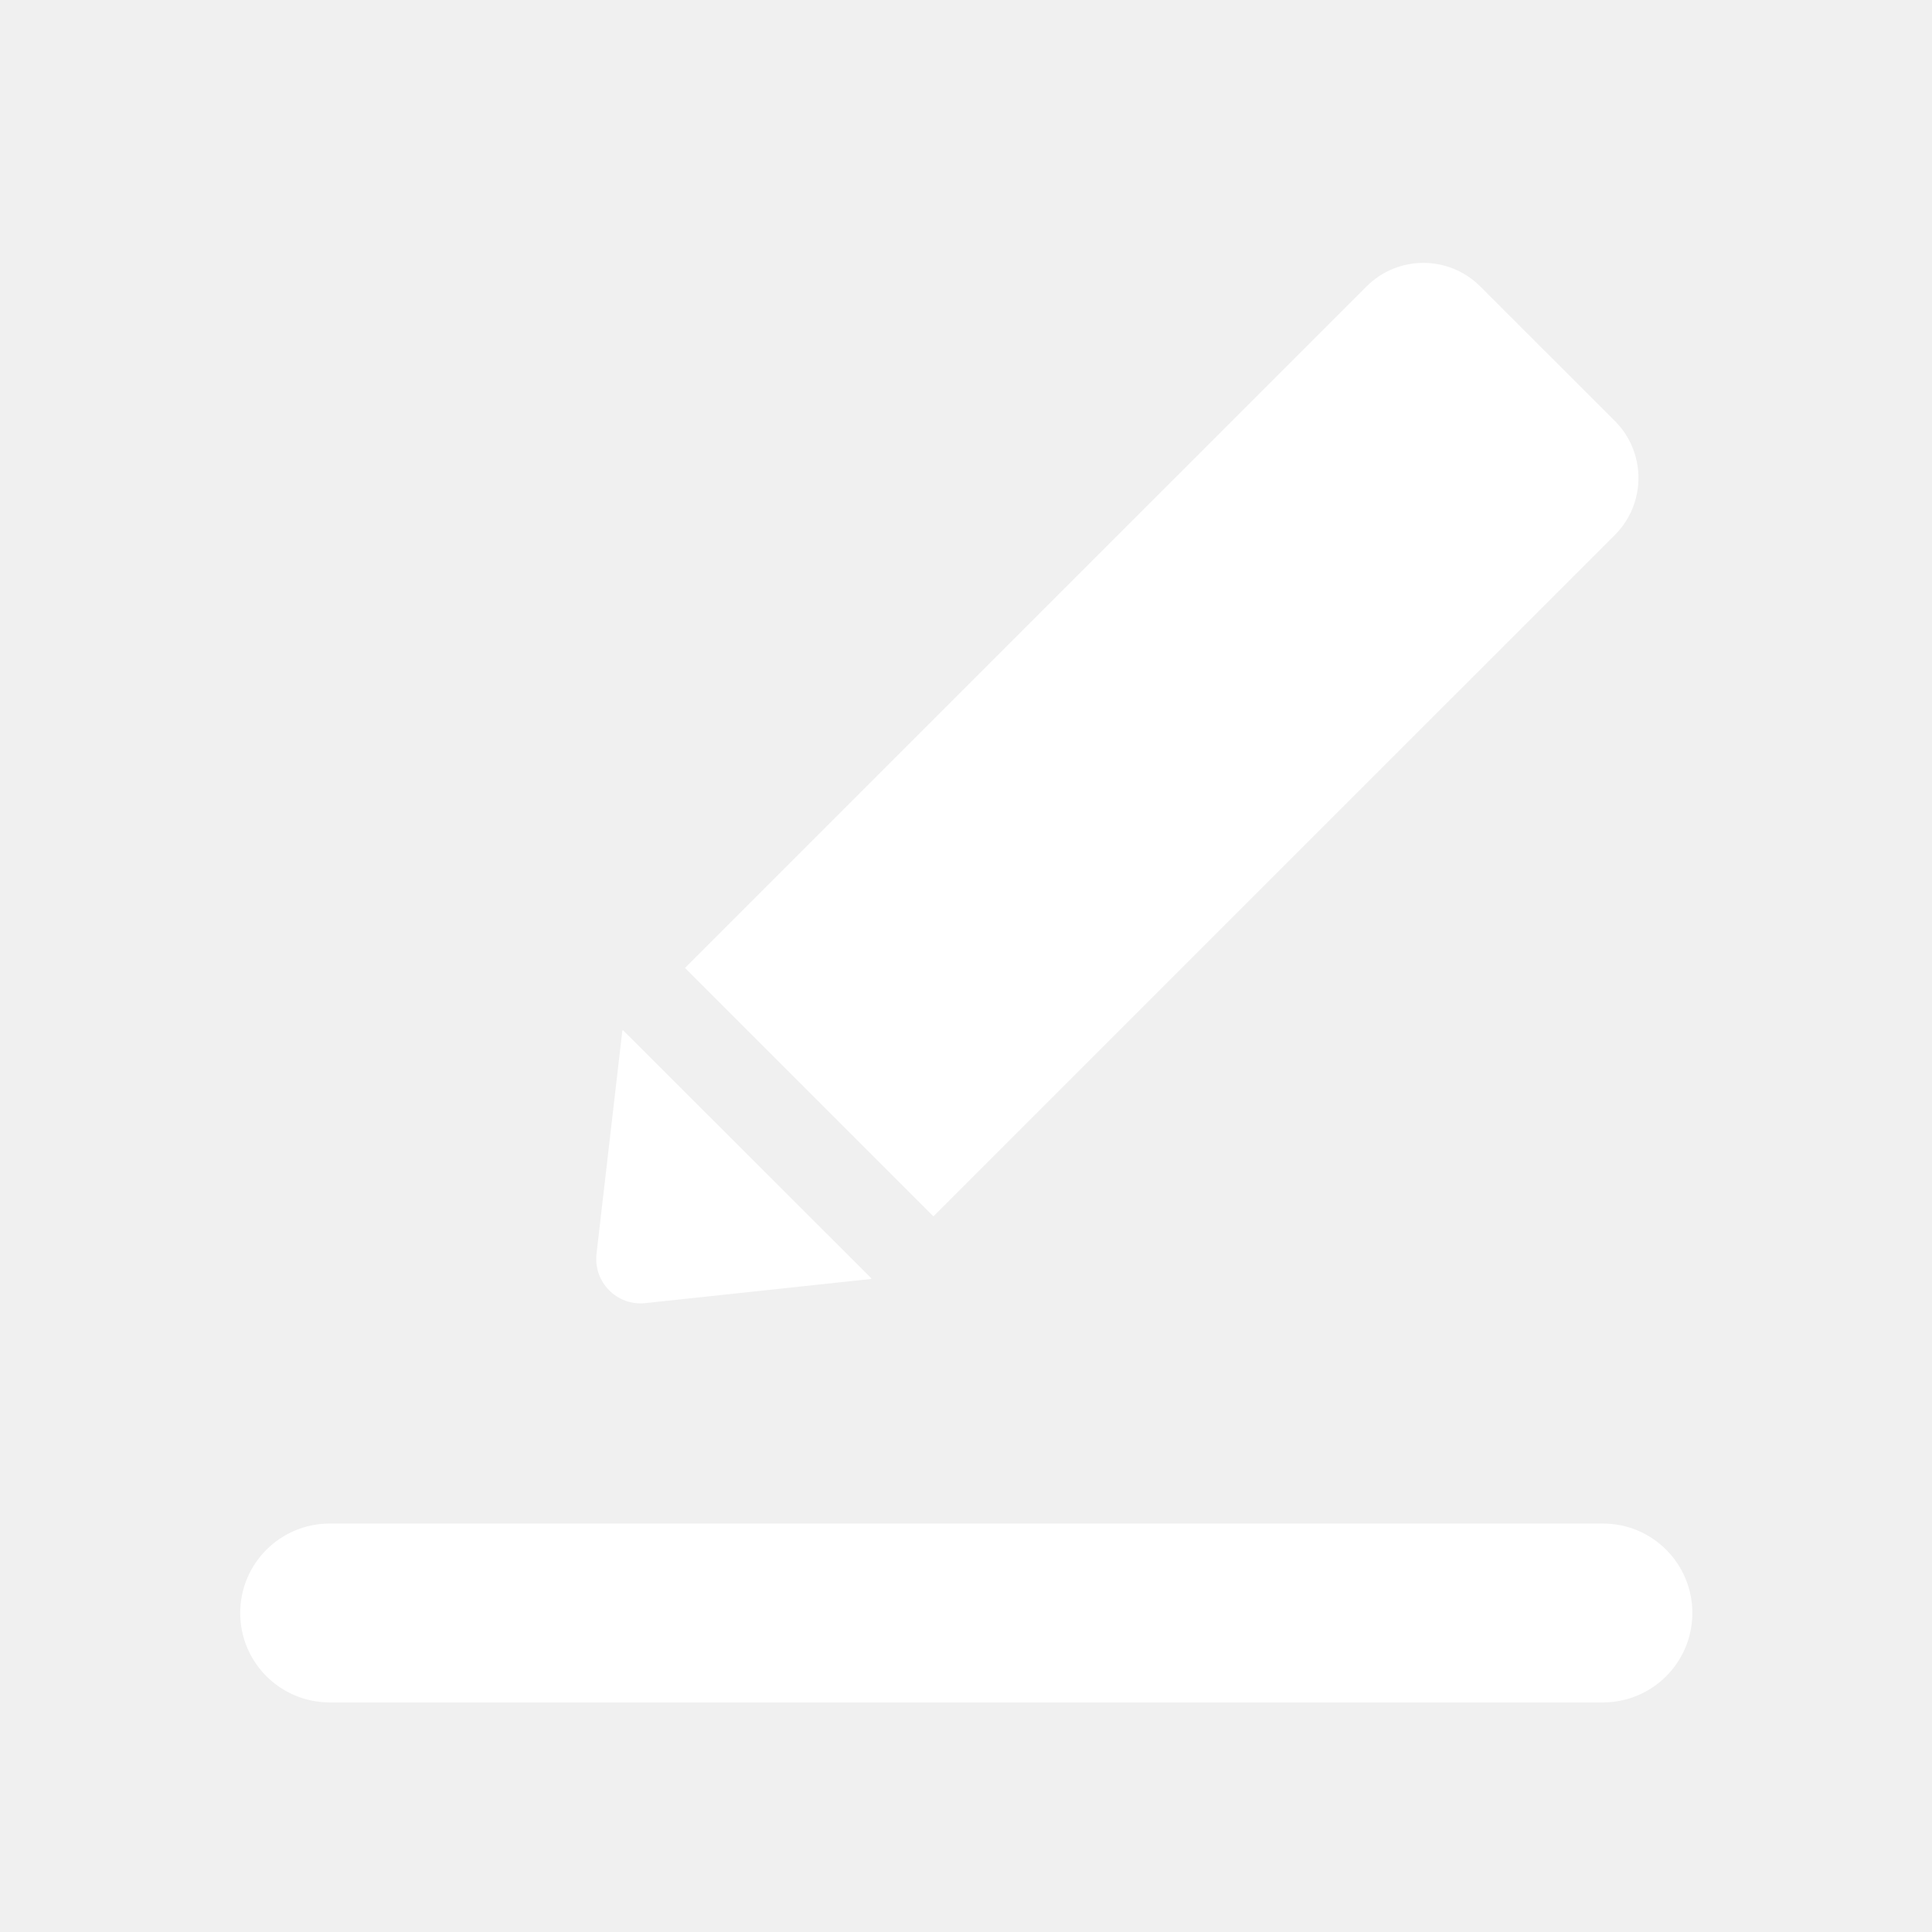
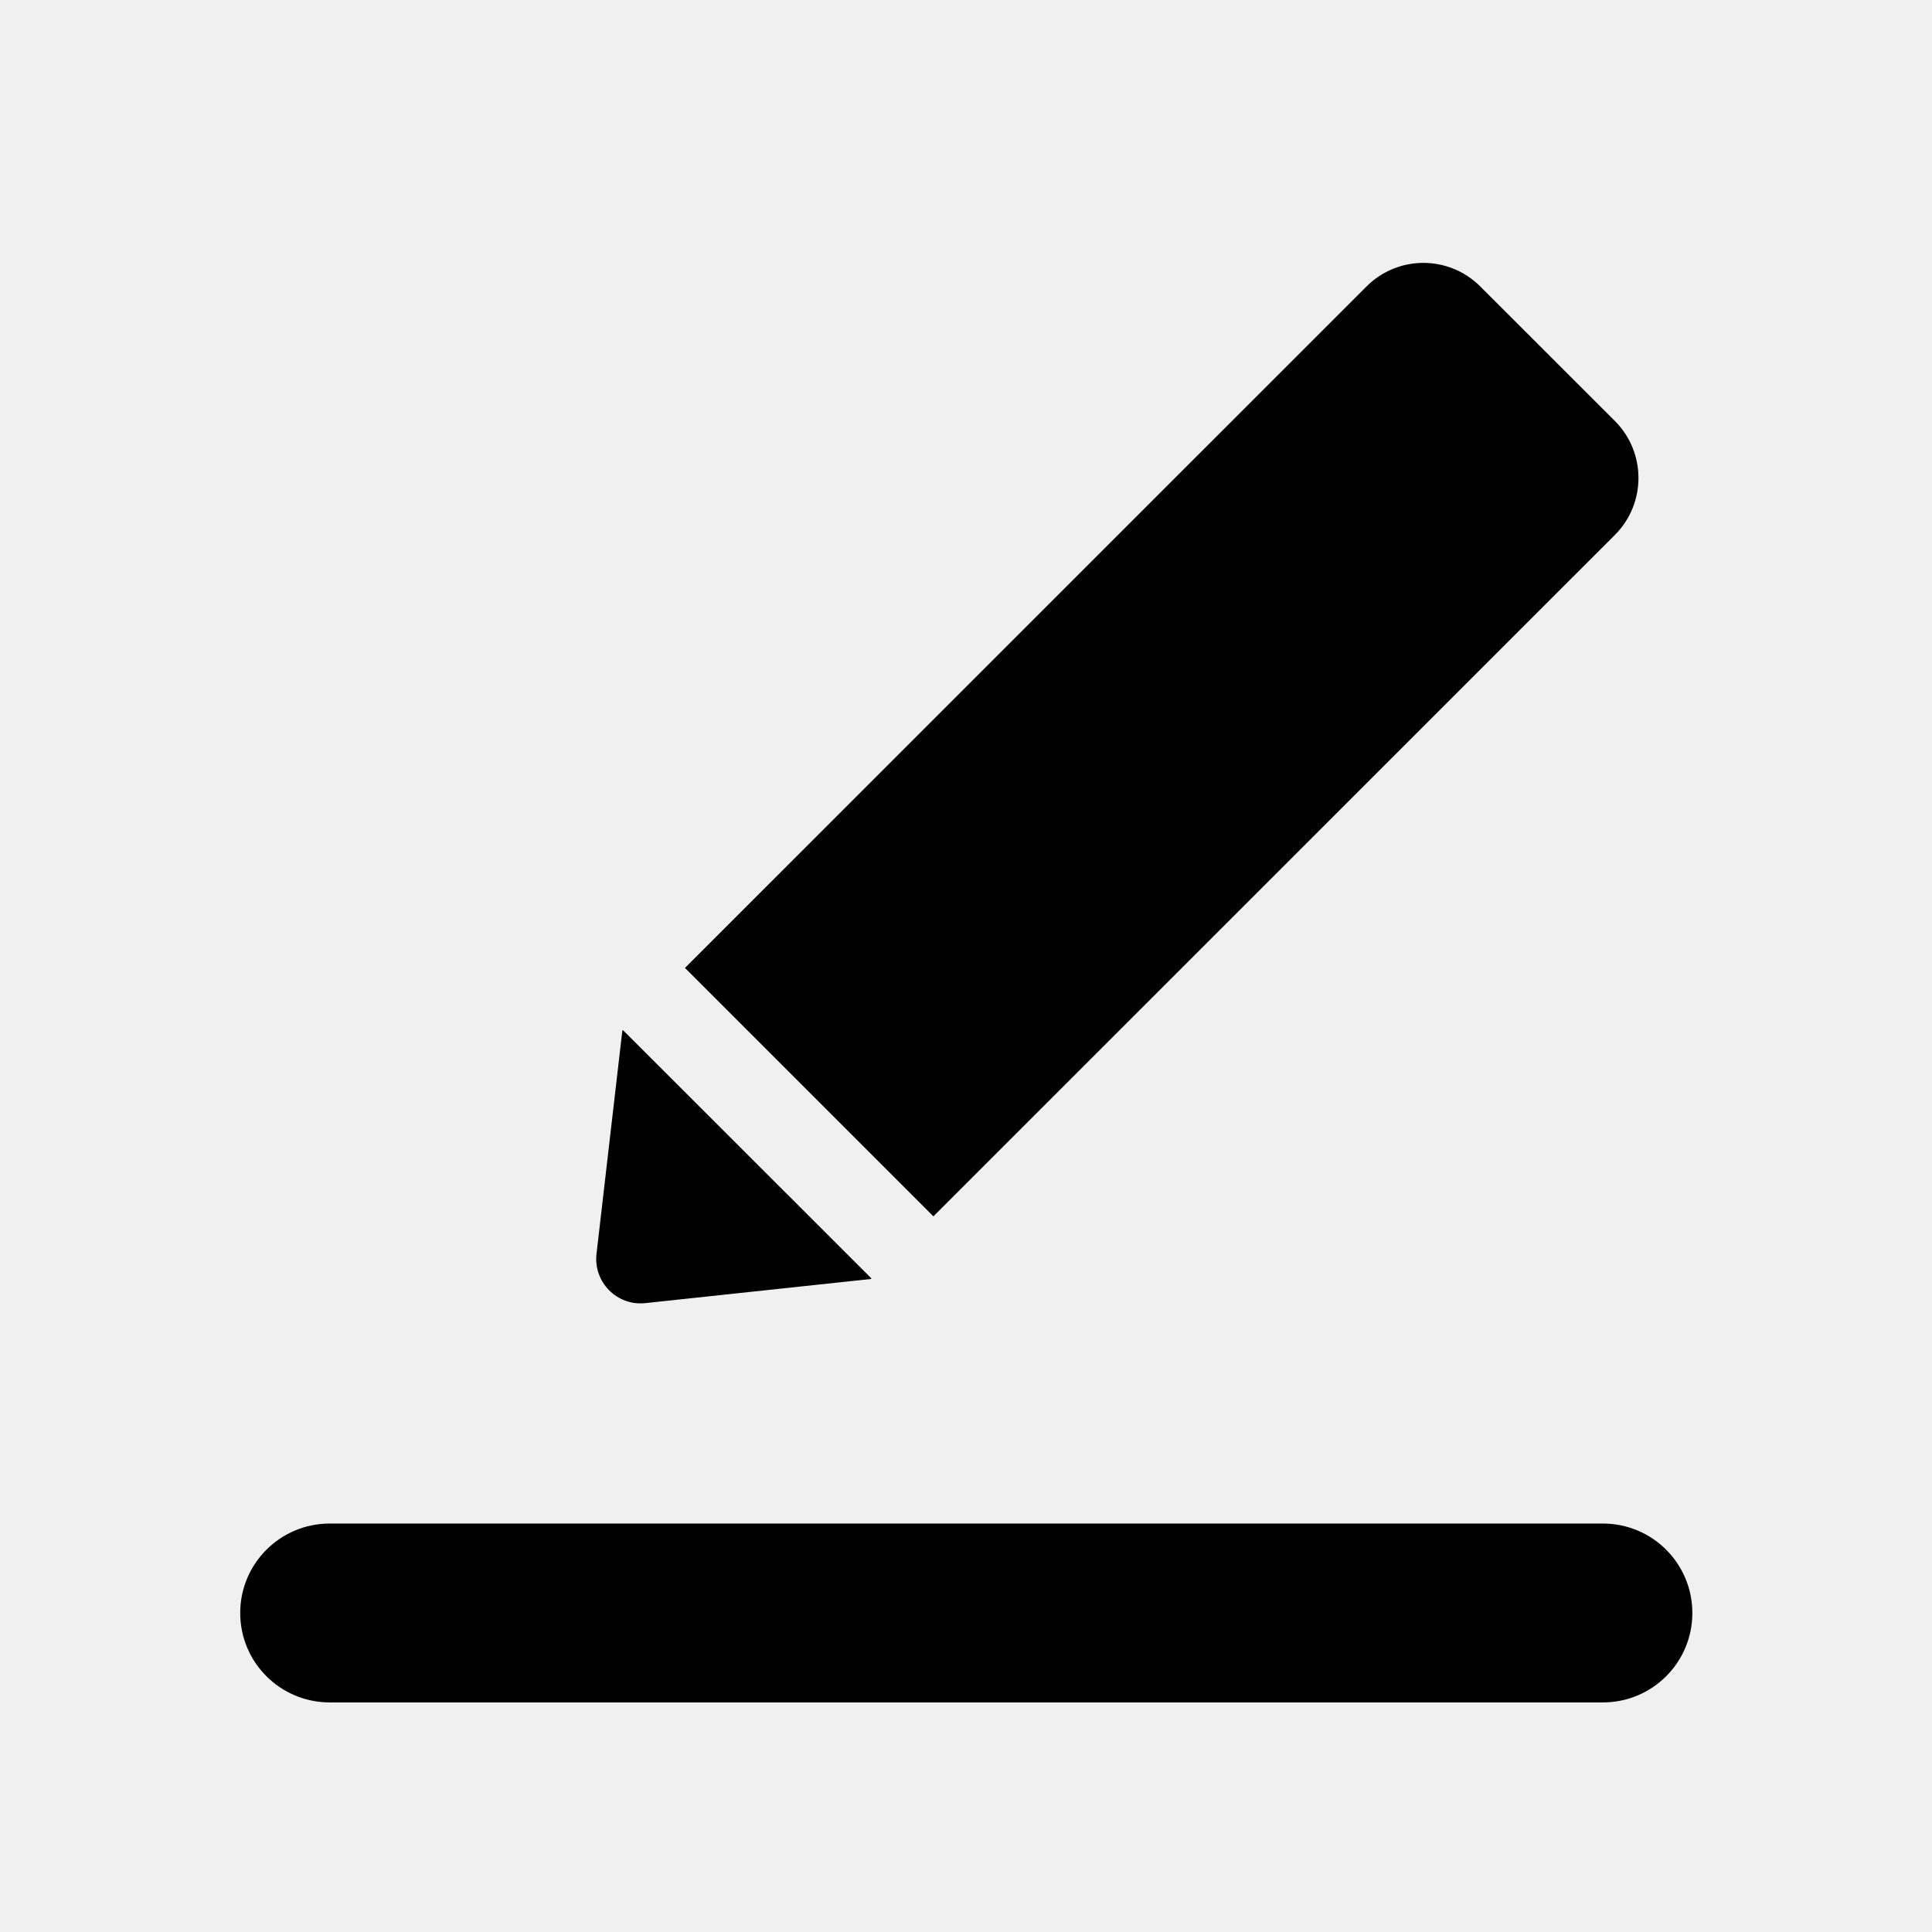
<svg xmlns="http://www.w3.org/2000/svg" width="24" height="24" viewBox="0 0 24 24" fill="none">
  <g clip-path="url(#clip0_299_19863)">
-     <path d="M8.509 12.024L16.975 3.559C17.365 3.168 17.998 3.168 18.389 3.559L20.061 5.23C20.451 5.621 20.451 6.254 20.061 6.645L11.595 15.11L8.509 12.024ZM7.738 12.796L7.731 12.803L7.41 15.576C7.37 15.927 7.665 16.225 8.015 16.188L10.818 15.888L10.825 15.881L7.738 12.796Z" fill="white" />
-     <path d="M2.984 20.037C2.984 19.423 3.482 18.926 4.096 18.926H19.912C20.526 18.926 21.023 19.423 21.023 20.037C21.023 20.651 20.526 21.148 19.912 21.148H4.096C3.482 21.148 2.984 20.651 2.984 20.037Z" fill="white" />
+     <path d="M8.509 12.024L16.975 3.559C17.365 3.168 17.998 3.168 18.389 3.559L20.061 5.23C20.451 5.621 20.451 6.254 20.061 6.645L11.595 15.11L8.509 12.024ZM7.738 12.796L7.731 12.803L7.41 15.576C7.37 15.927 7.665 16.225 8.015 16.188L10.818 15.888L10.825 15.881L7.738 12.796Z" fill="currentColor" />
+     <path d="M2.984 20.037C2.984 19.423 3.482 18.926 4.096 18.926H19.912C20.526 18.926 21.023 19.423 21.023 20.037C21.023 20.651 20.526 21.148 19.912 21.148H4.096C3.482 21.148 2.984 20.651 2.984 20.037Z" fill="currentColor" />
  </g>
  <defs>
    <clipPath id="clip0_299_19863">
      <rect width="24" height="24" fill="white" />
    </clipPath>
  </defs>
</svg>
